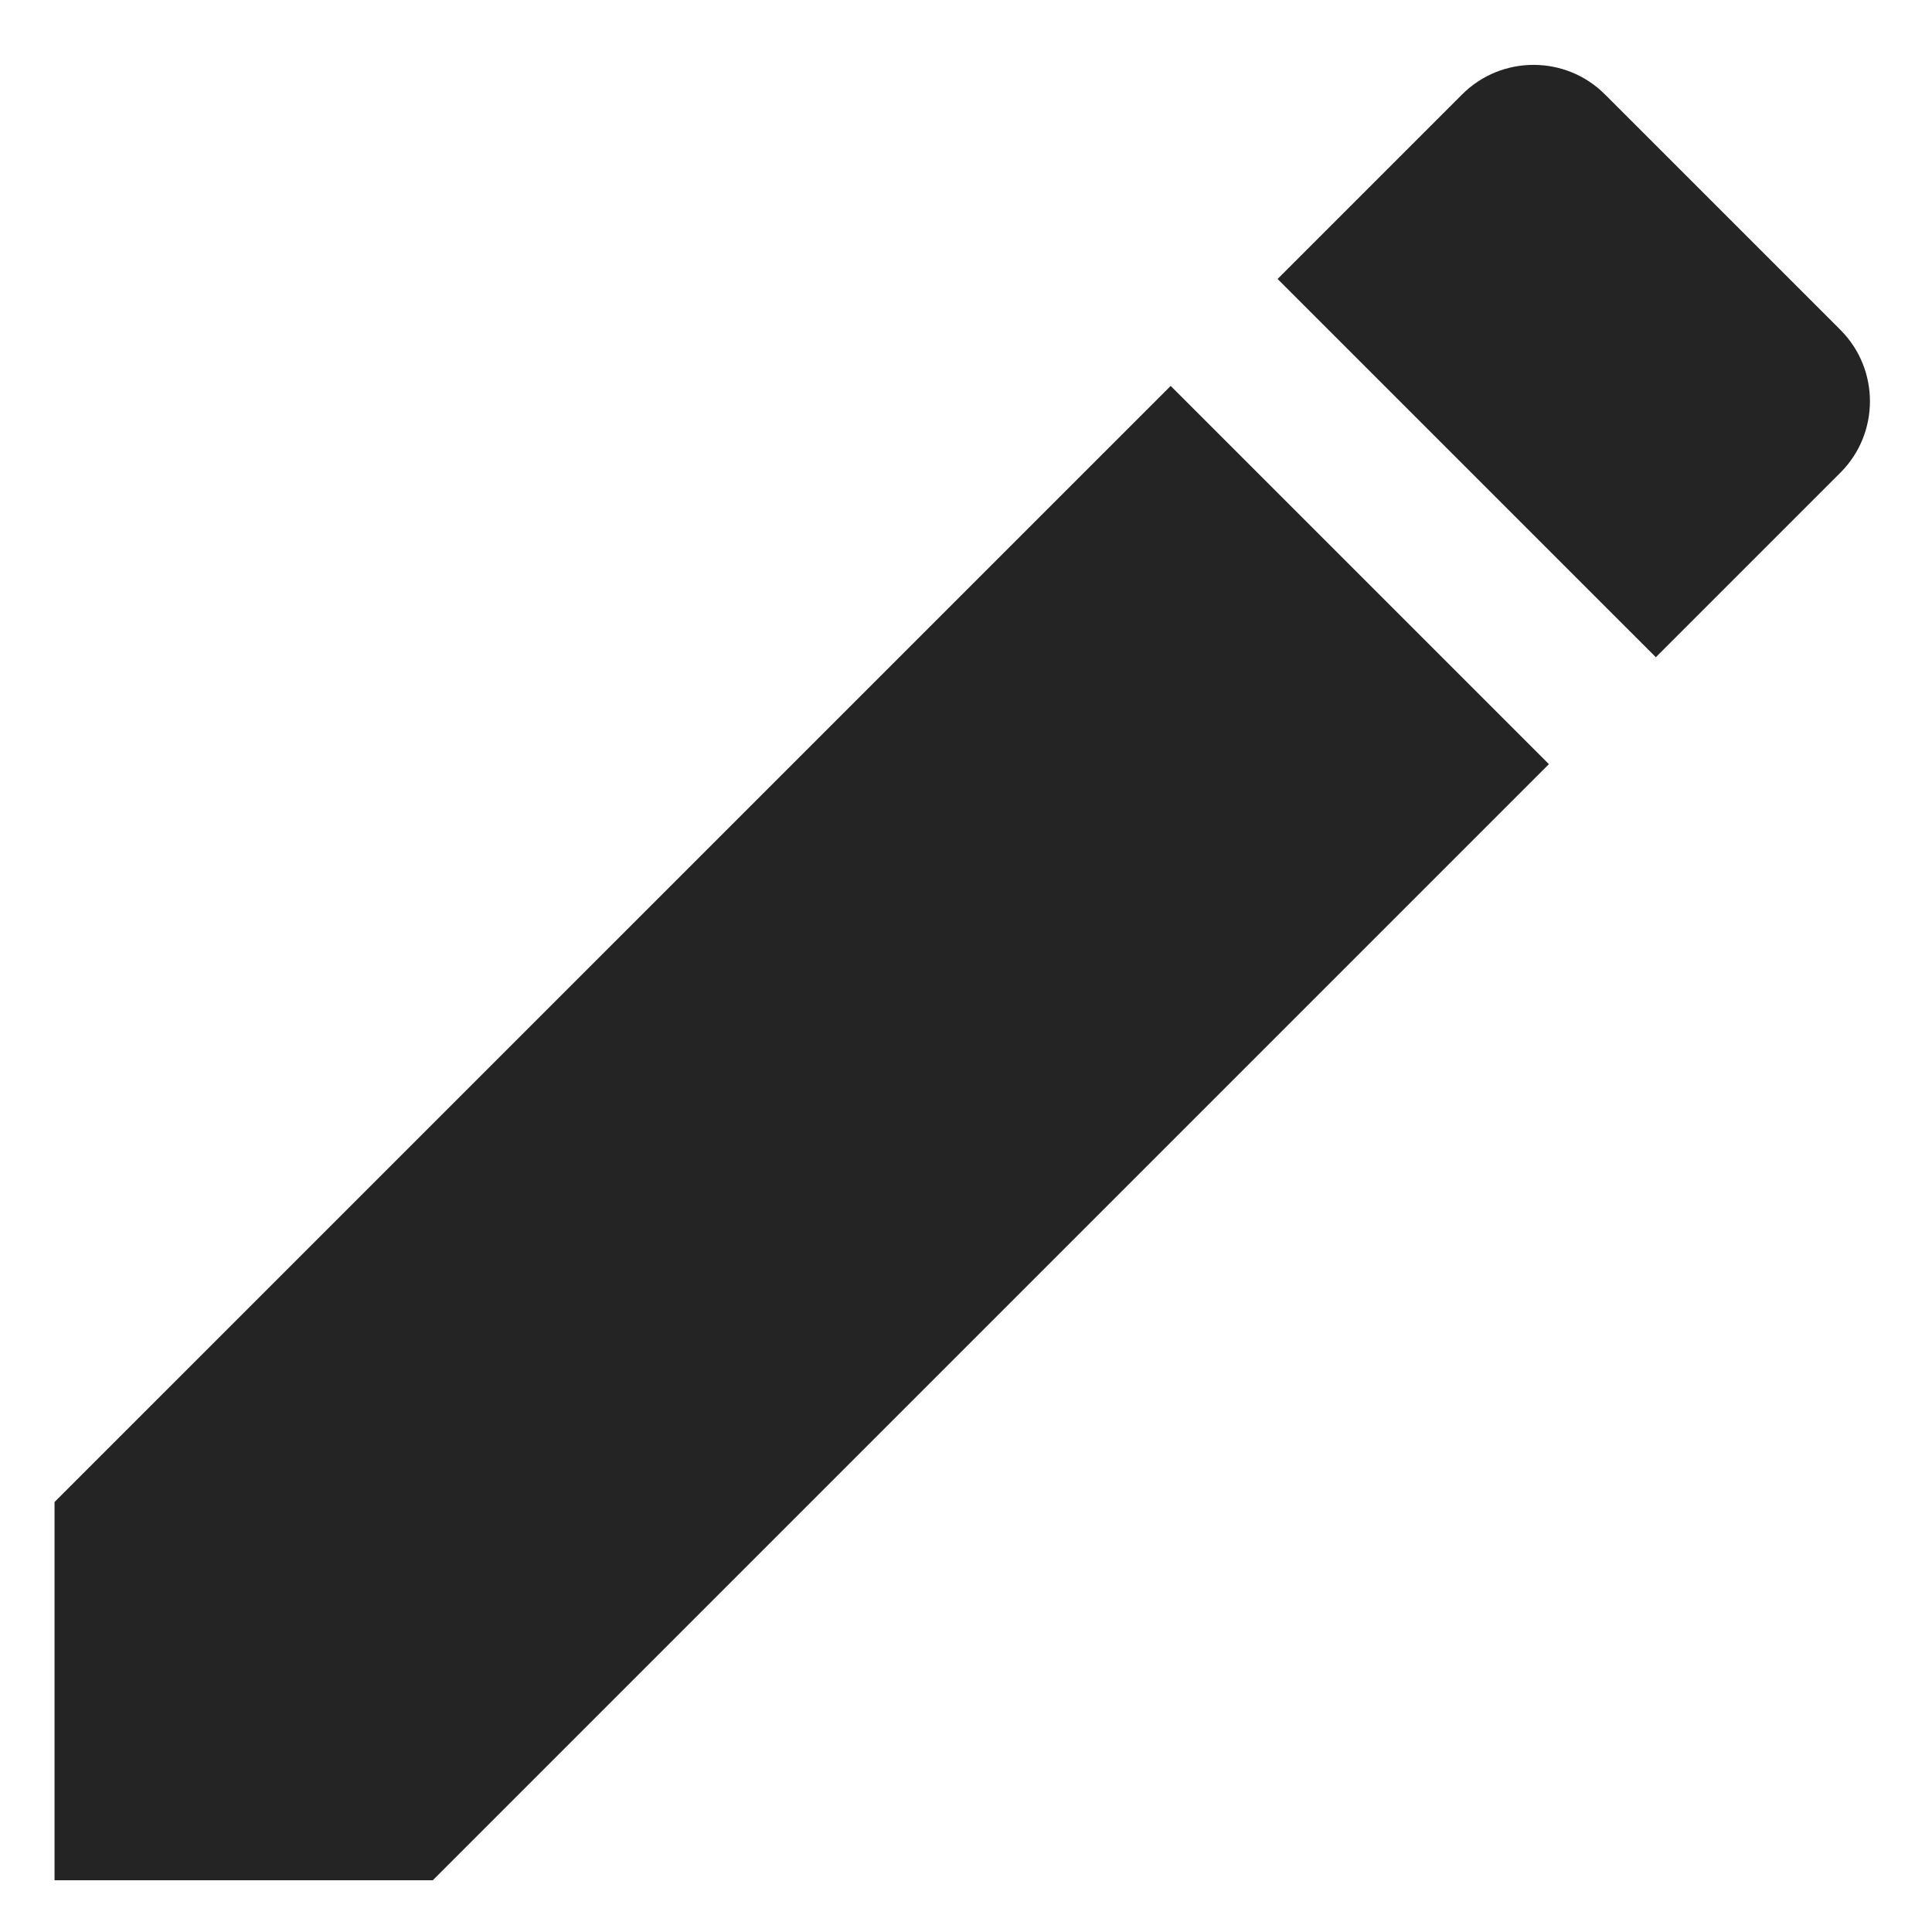
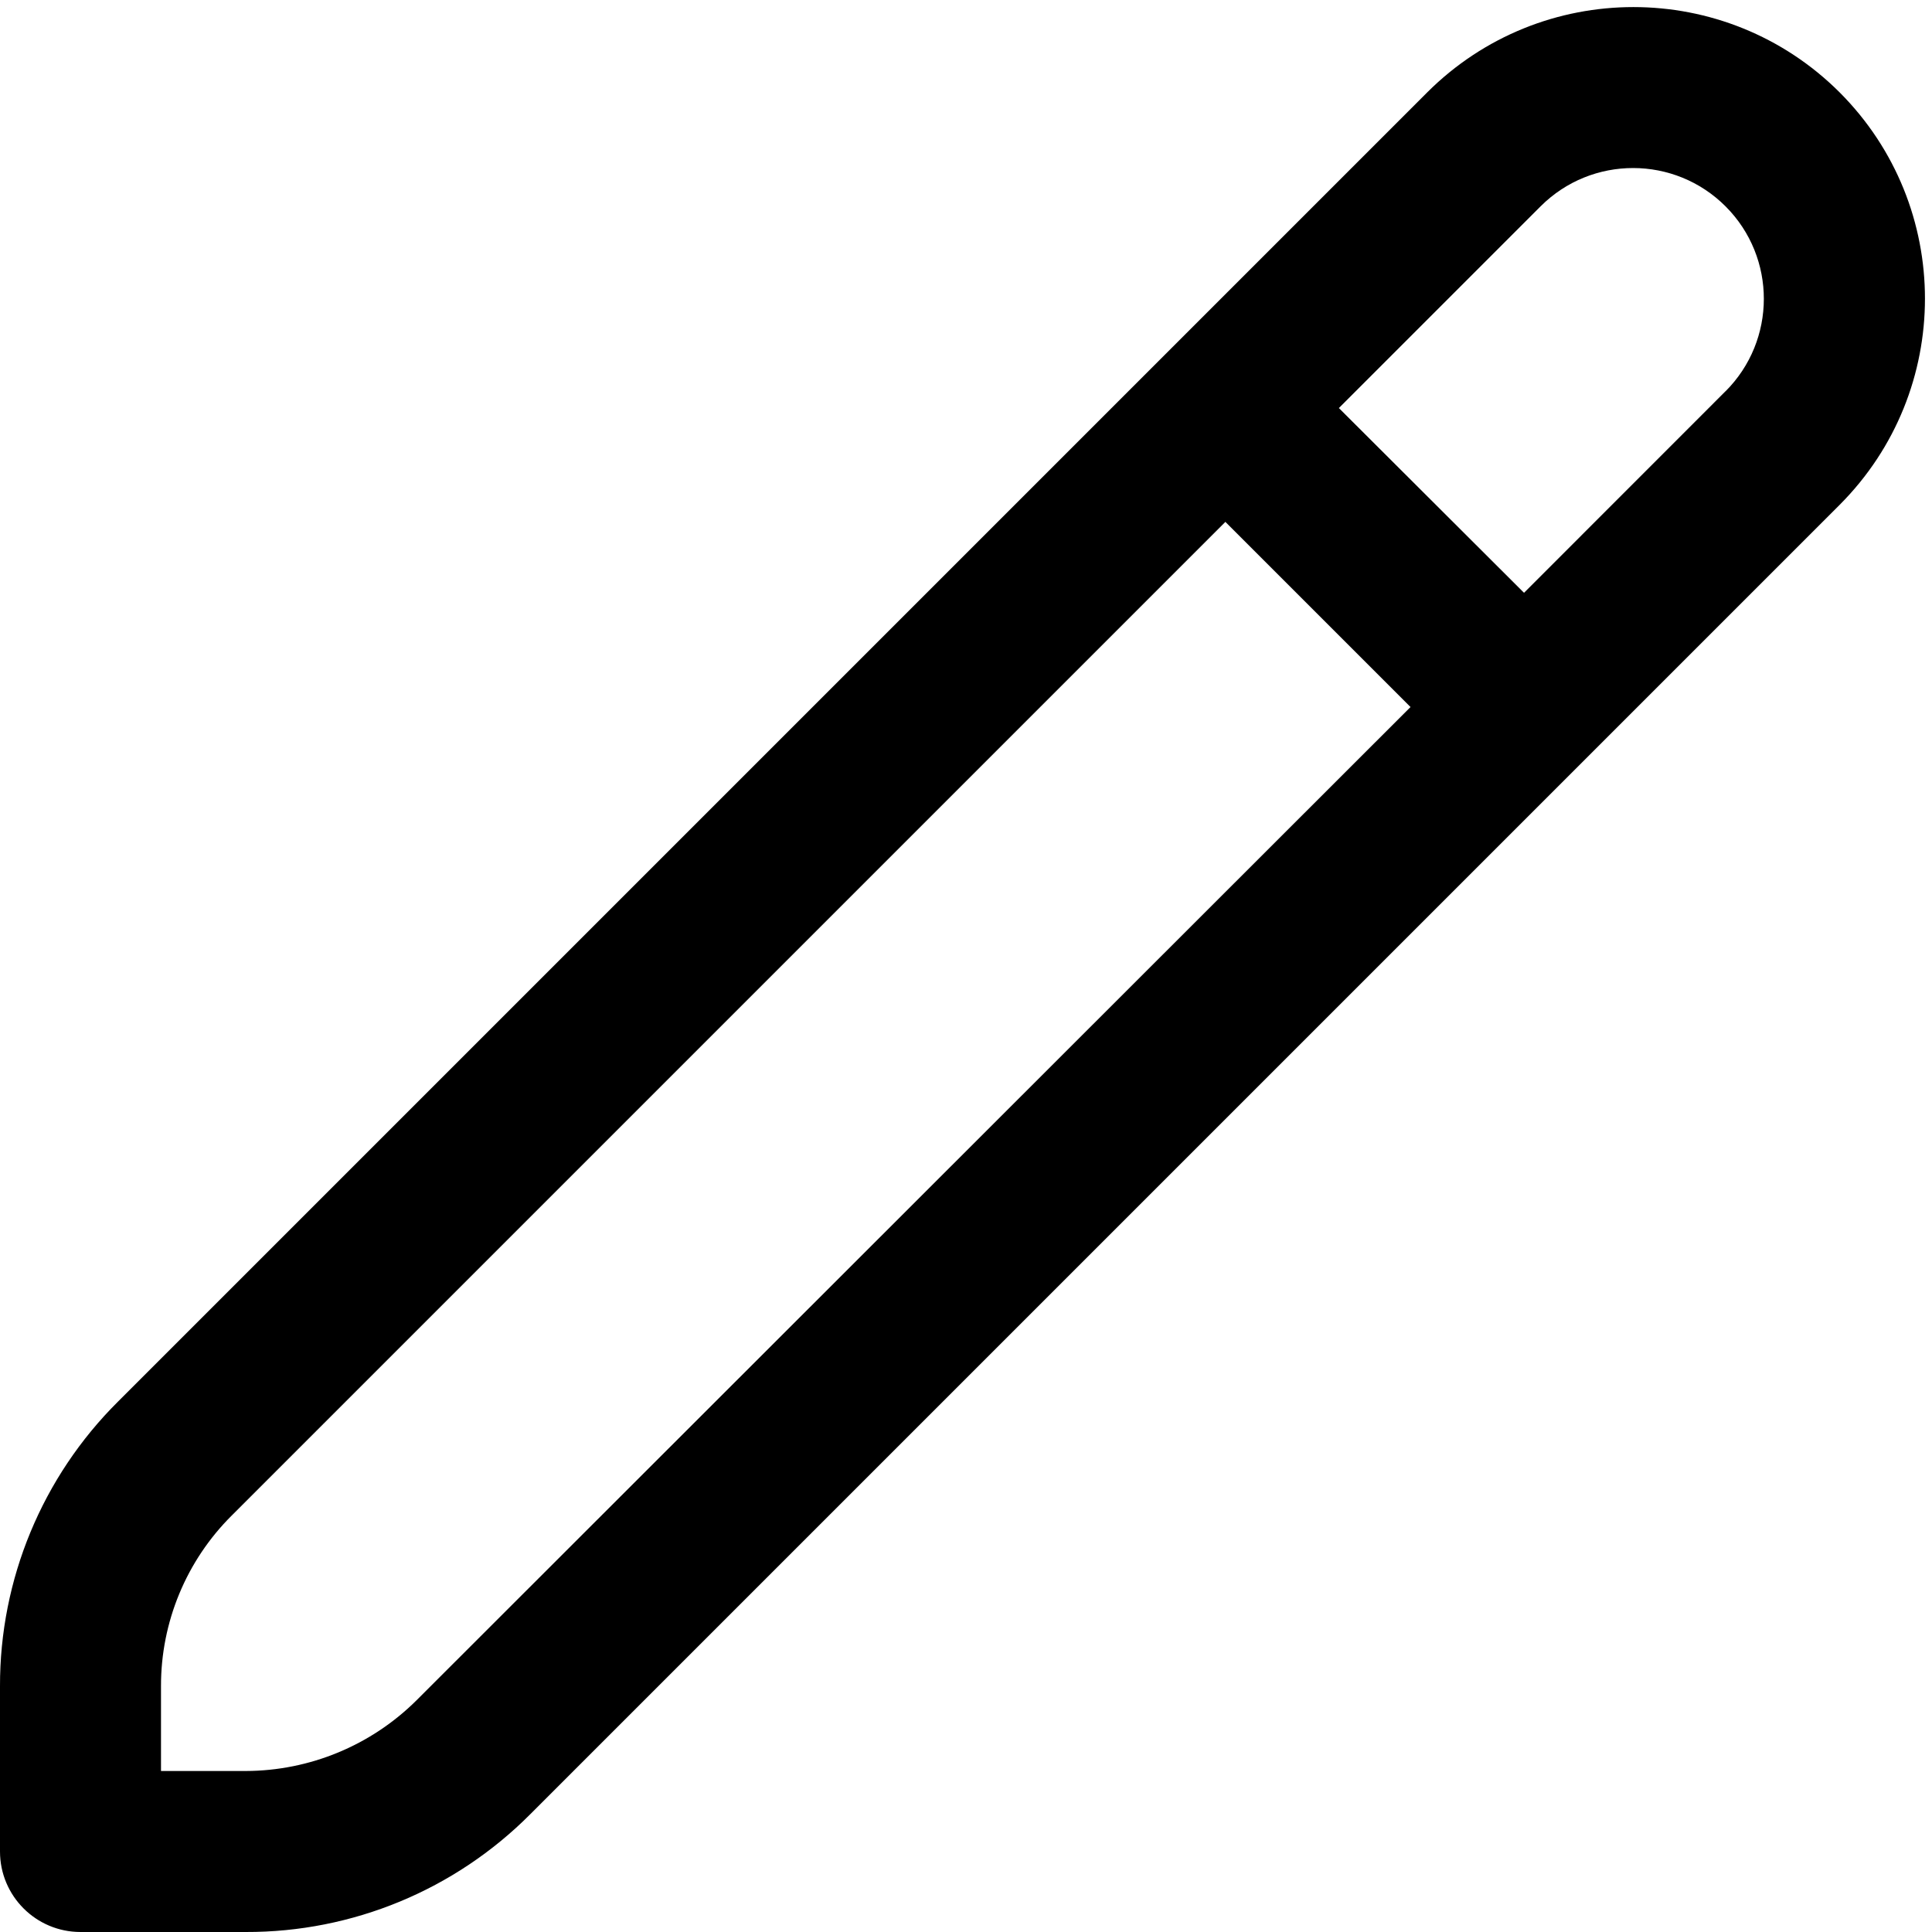
- <svg xmlns="http://www.w3.org/2000/svg" width="150pt" zoomAndPan="magnify" viewBox="0 0 150 150" height="150pt" preserveAspectRatio="xMidYMid meet" version="1.2">
-   <defs>
-     <clipPath xml:id="clip1" id="clip1">
-       <path d="M 4.234 5 L 145.984 5 L 145.984 145.984 L 4.234 145.984 Z M 4.234 5 " />
-     </clipPath>
-   </defs>
-   <g xml:id="surface1" id="surface1">
-     <g clip-rule="nonzero" clip-path="url(#clip1)">
-       <path style=" stroke:none;fill-rule:nonzero;fill:rgb(14.119%,14.119%,14.119%);fill-opacity:1;" d="M 4.234 116.617 L 4.234 145.984 L 33.602 145.984 L 120.258 59.328 L 90.891 29.961 Z M 142.891 36.695 C 145.945 33.641 145.945 28.668 142.891 25.613 L 124.605 7.328 C 121.551 4.273 116.578 4.273 113.523 7.328 L 99.191 21.66 L 128.559 51.027 Z M 142.891 36.695 " />
-     </g>
-   </g>
+ <svg xmlns="http://www.w3.org/2000/svg" id="Outline" viewBox="0 0 24 24" width="512" height="512">
+   <path d="M22.853,1.148a3.626,3.626,0,0,0-5.124,0L1.465,17.412A4.968,4.968,0,0,0,0,20.947V23a1,1,0,0,0,1,1H3.053a4.966,4.966,0,0,0,3.535-1.464L22.853,6.271A3.626,3.626,0,0,0,22.853,1.148ZM5.174,21.122A3.022,3.022,0,0,1,3.053,22H2V20.947a2.98,2.98,0,0,1,.879-2.121L15.222,6.483l2.3,2.3ZM21.438,4.857,18.932,7.364l-2.3-2.295,2.507-2.507a1.623,1.623,0,1,1,2.295,2.3Z" />
</svg>
